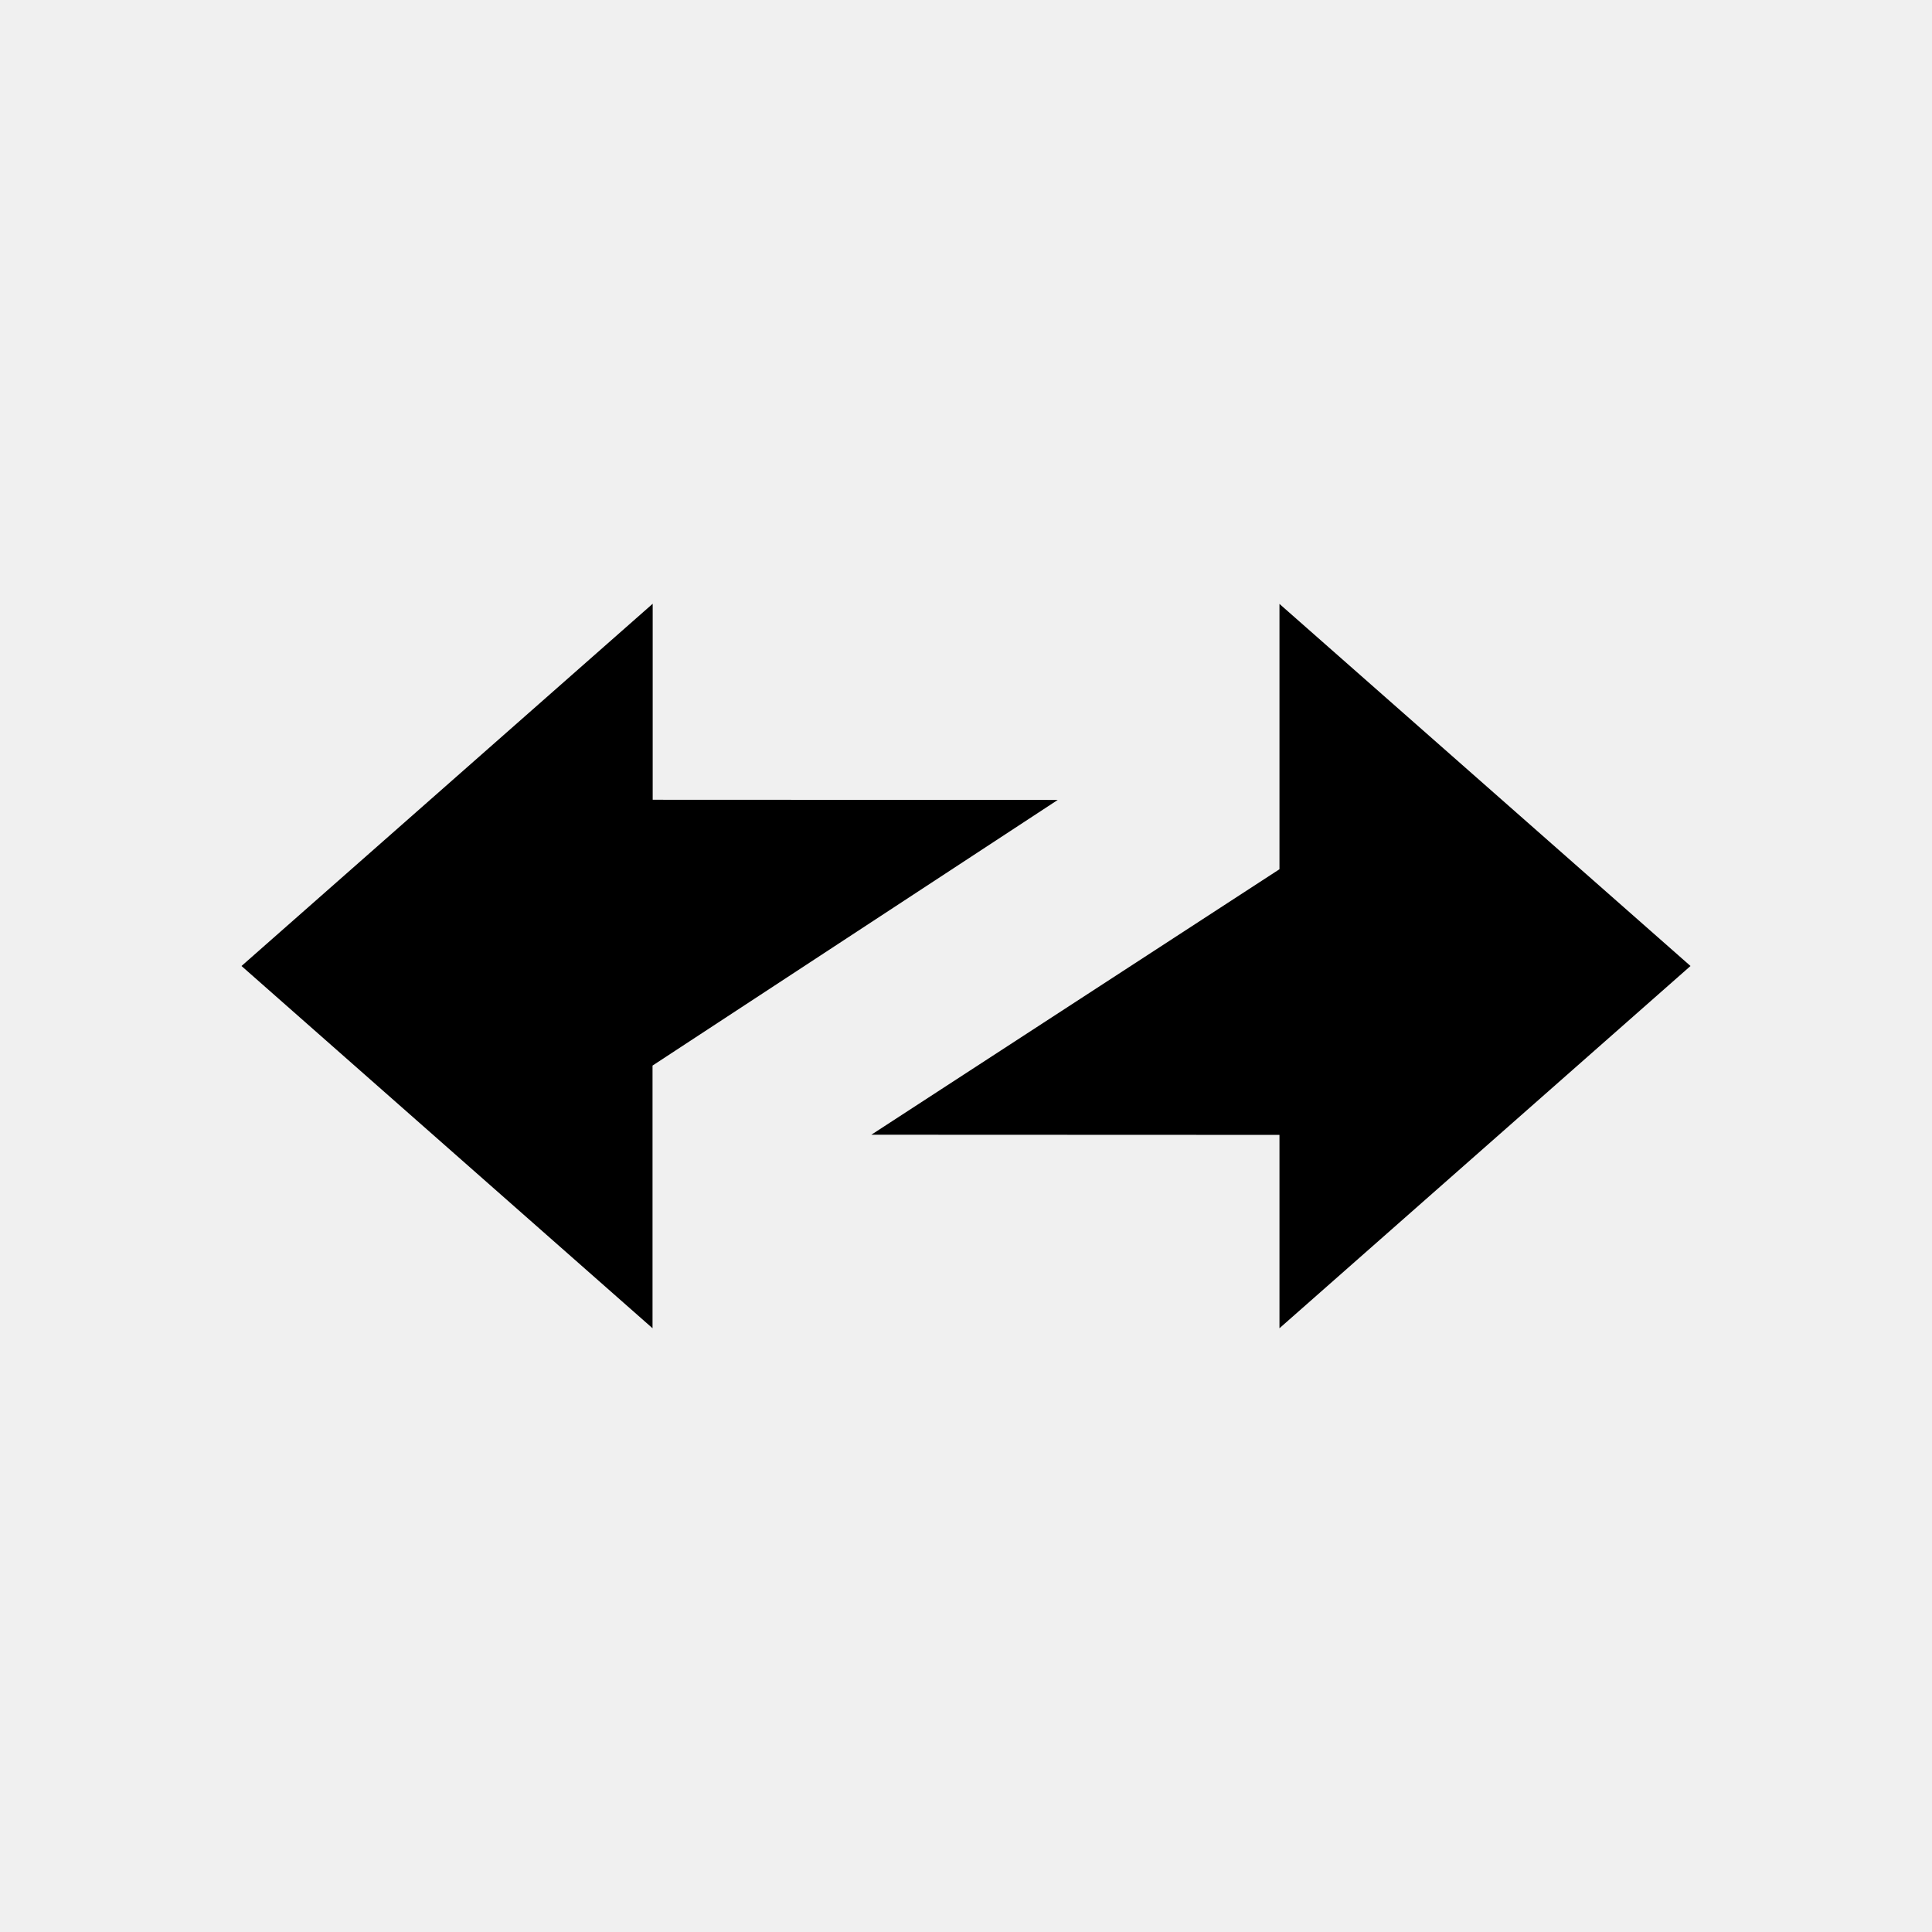
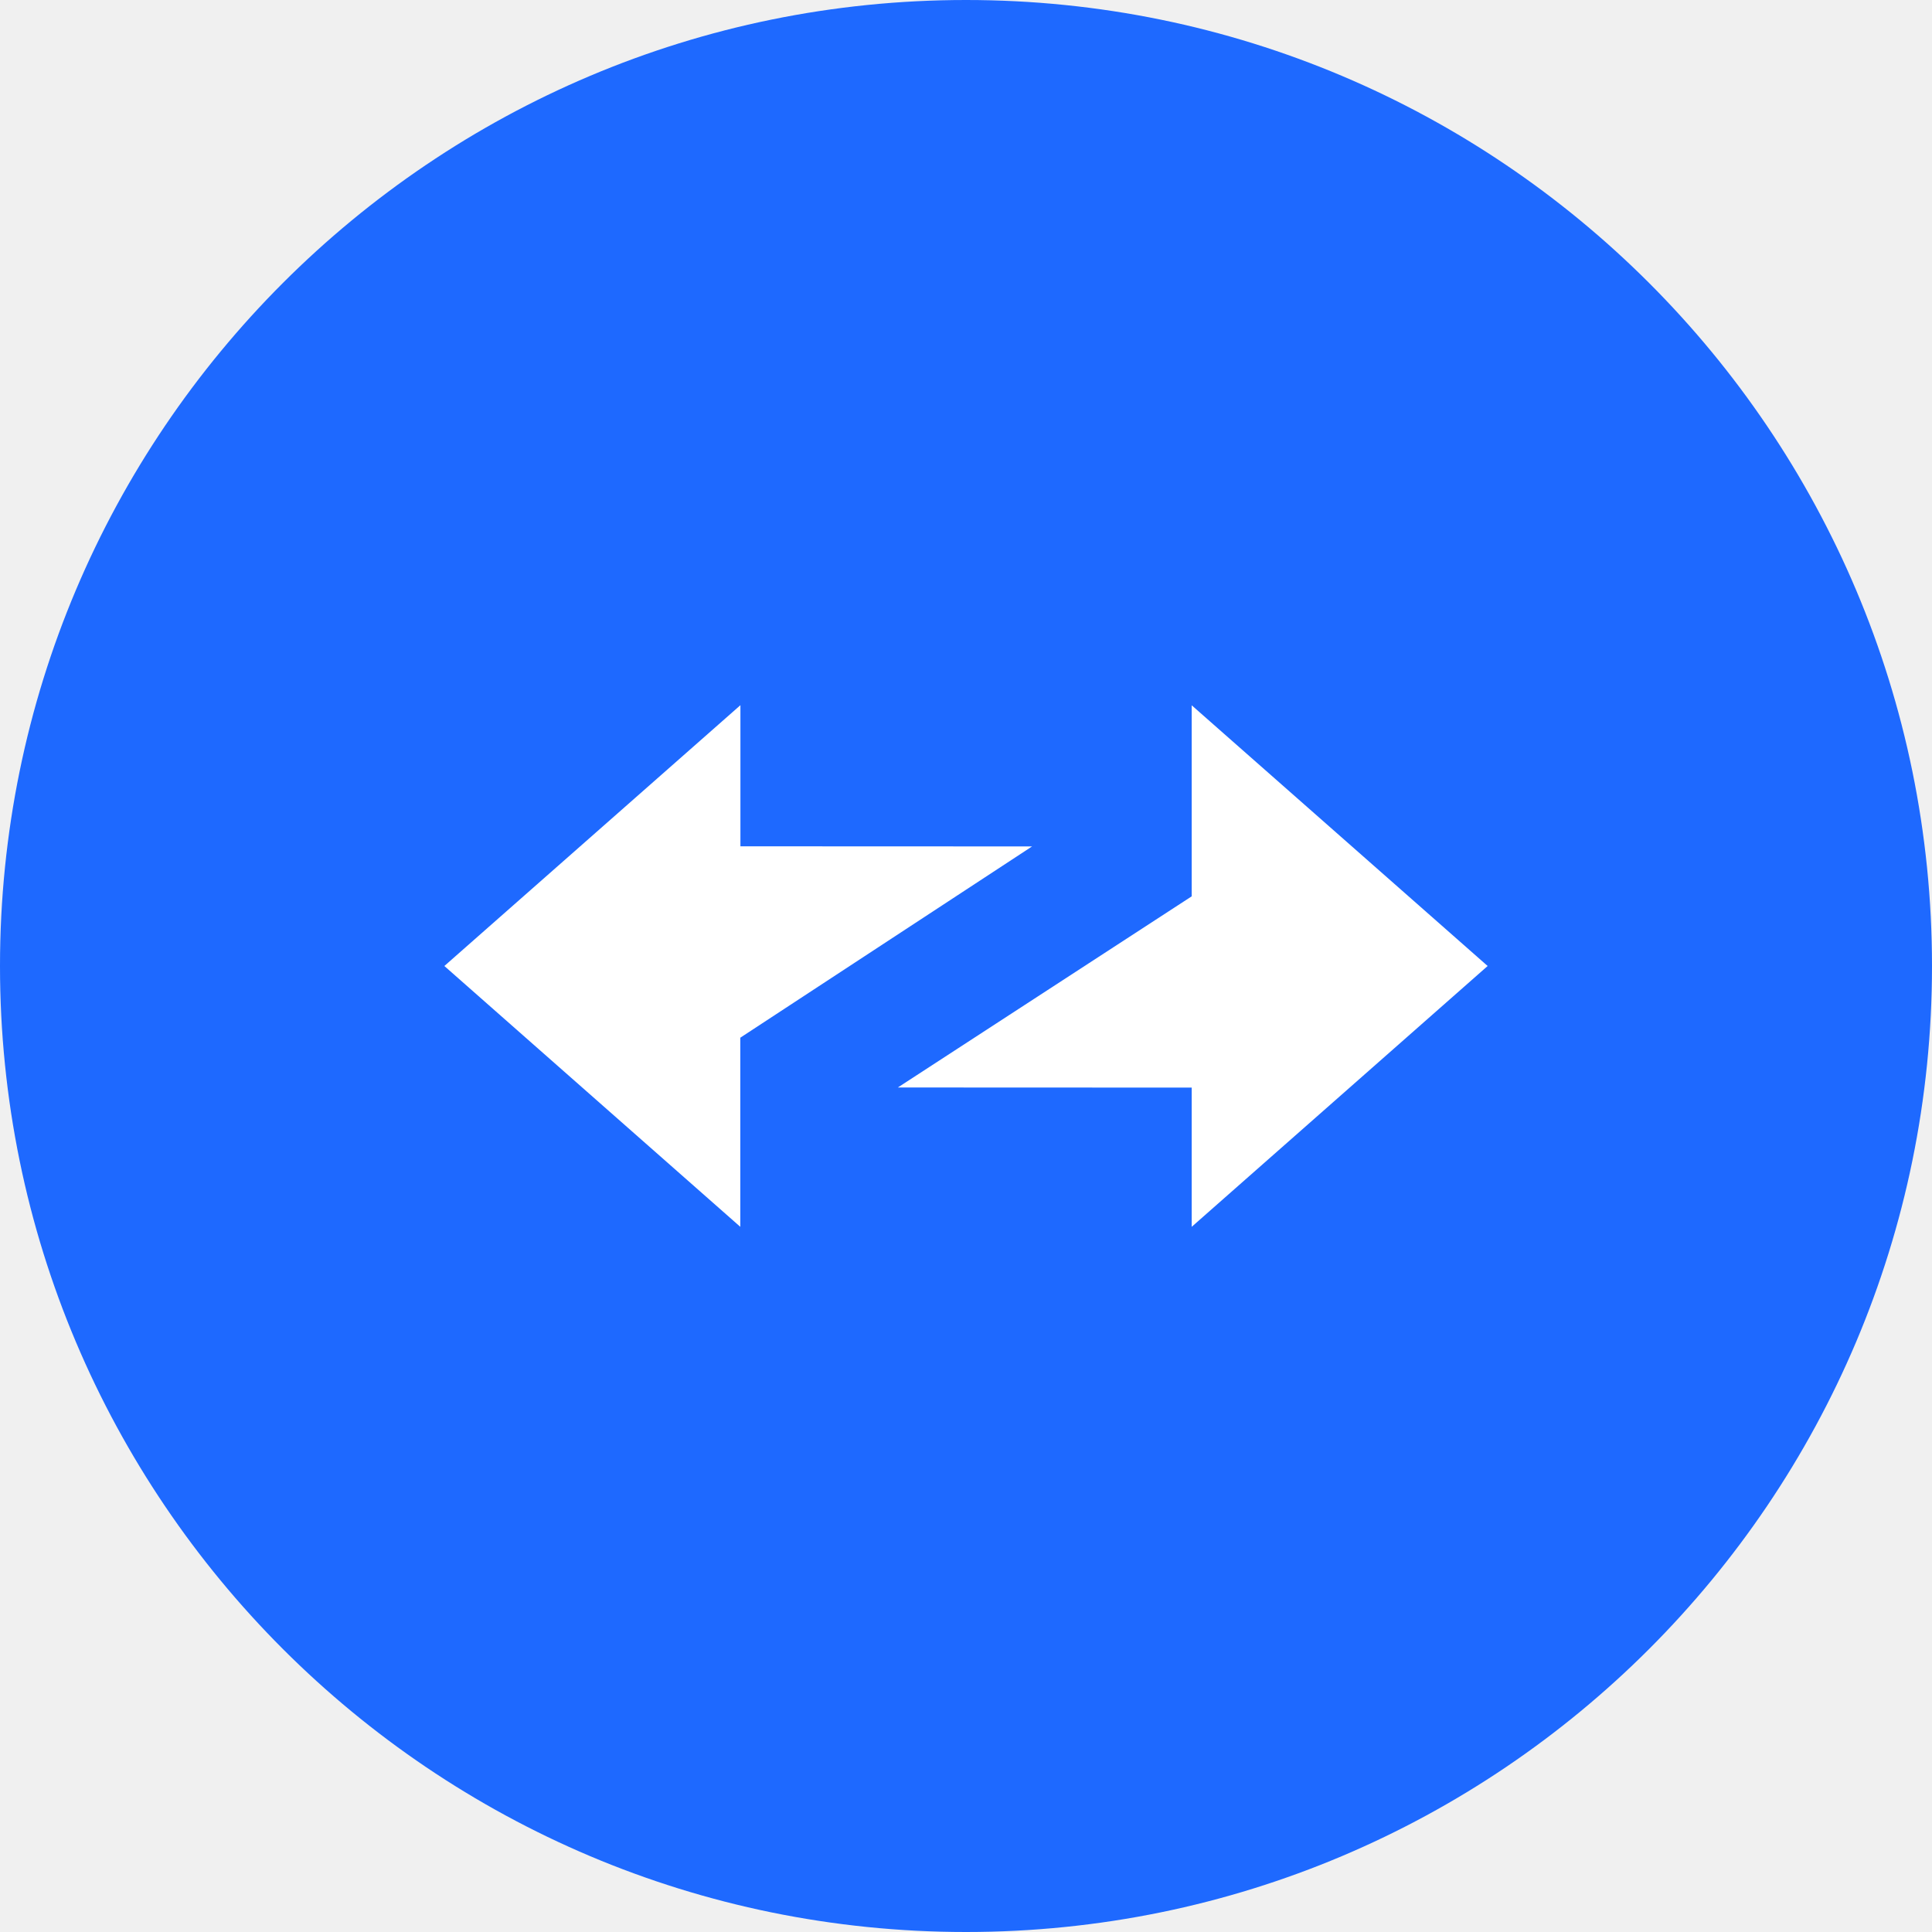
<svg xmlns="http://www.w3.org/2000/svg" width="24" height="24" viewBox="0 0 24 24" fill="none">
-   <path fill-rule="evenodd" clip-rule="evenodd" d="M21 12L15.894 7.502V10.798L10.824 14.096L15.894 14.098V16.5L21 12Z" fill="black" />
-   <path fill-rule="evenodd" clip-rule="evenodd" d="M3 12L8.106 16.5V13.237L13.14 9.937L8.108 9.935V7.5L3 12Z" fill="black" />
+   <circle cx="12" cy="12" r="12" fill="#1E69FF" />
+   <g transform="translate(12 12) scale(0.72) translate(-12 -12)">
+     <path fill="#fff" fill-rule="evenodd" d="m21 12-5.106-4.498v3.296l-5.07 3.298 5.07.002V16.5zM3 12l5.106 4.5v-3.263l5.034-3.3-5.032-.002V7.5z" clip-rule="evenodd" />
+   </g>
</svg>
